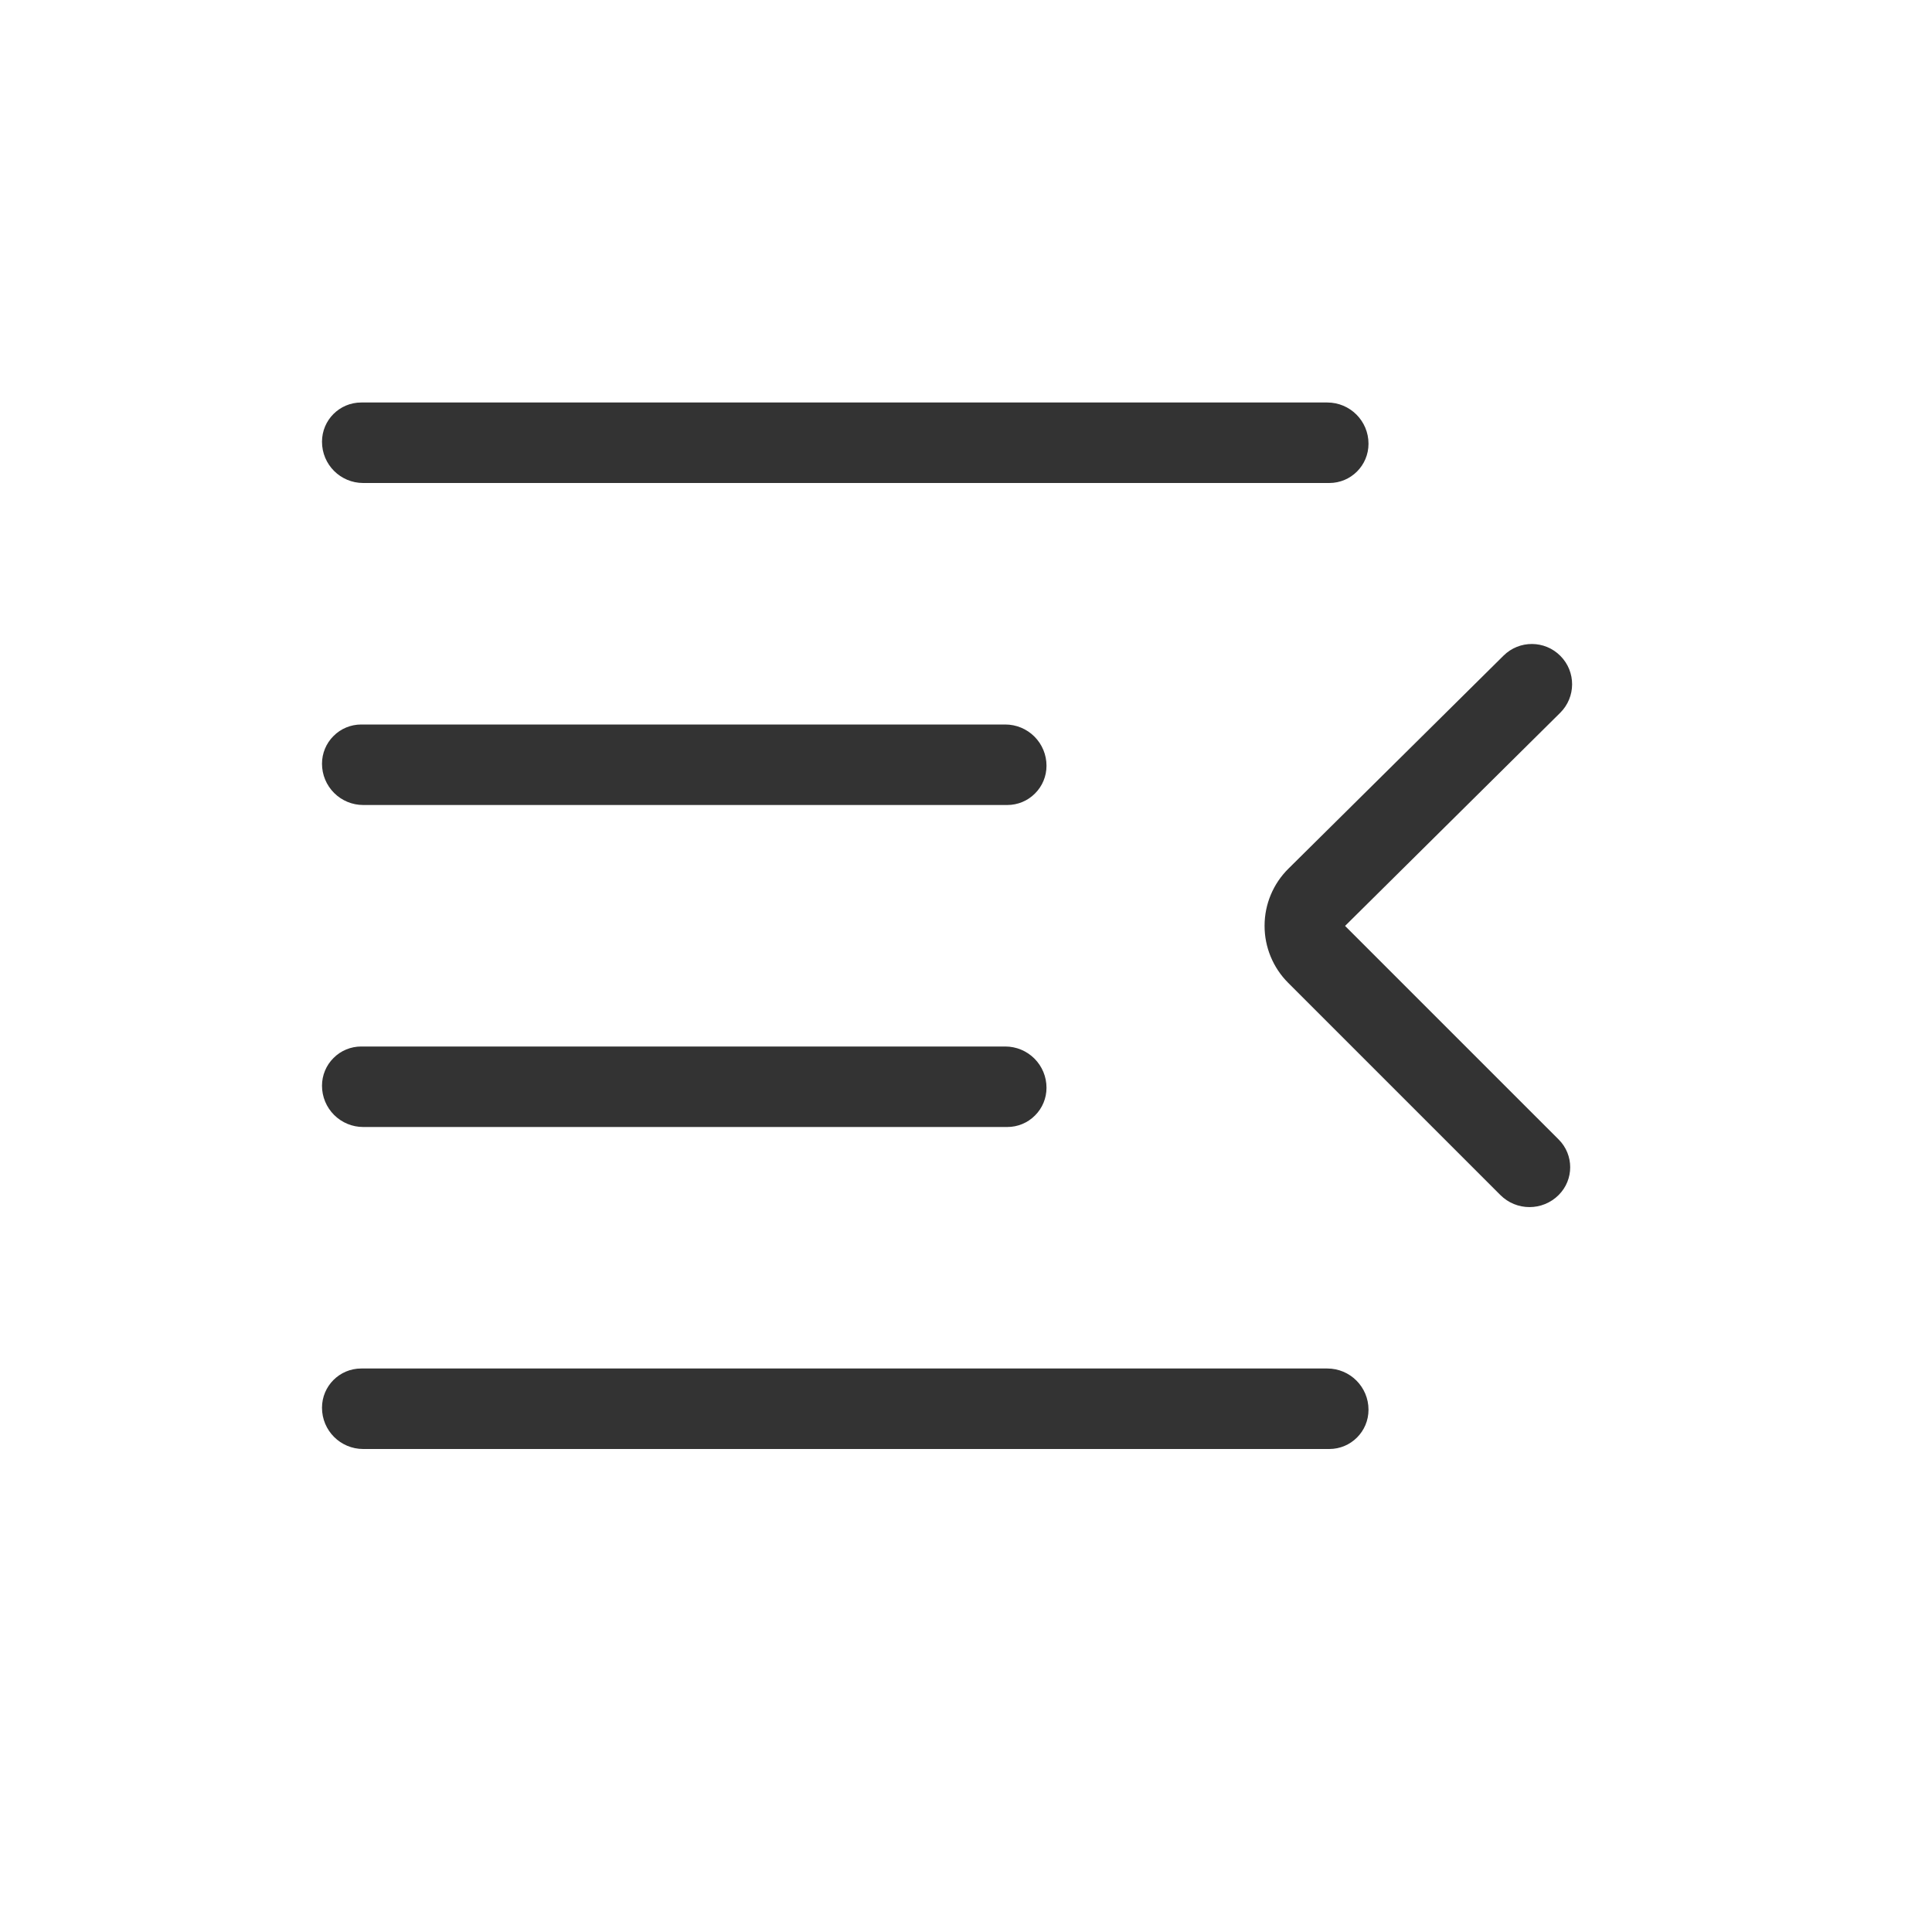
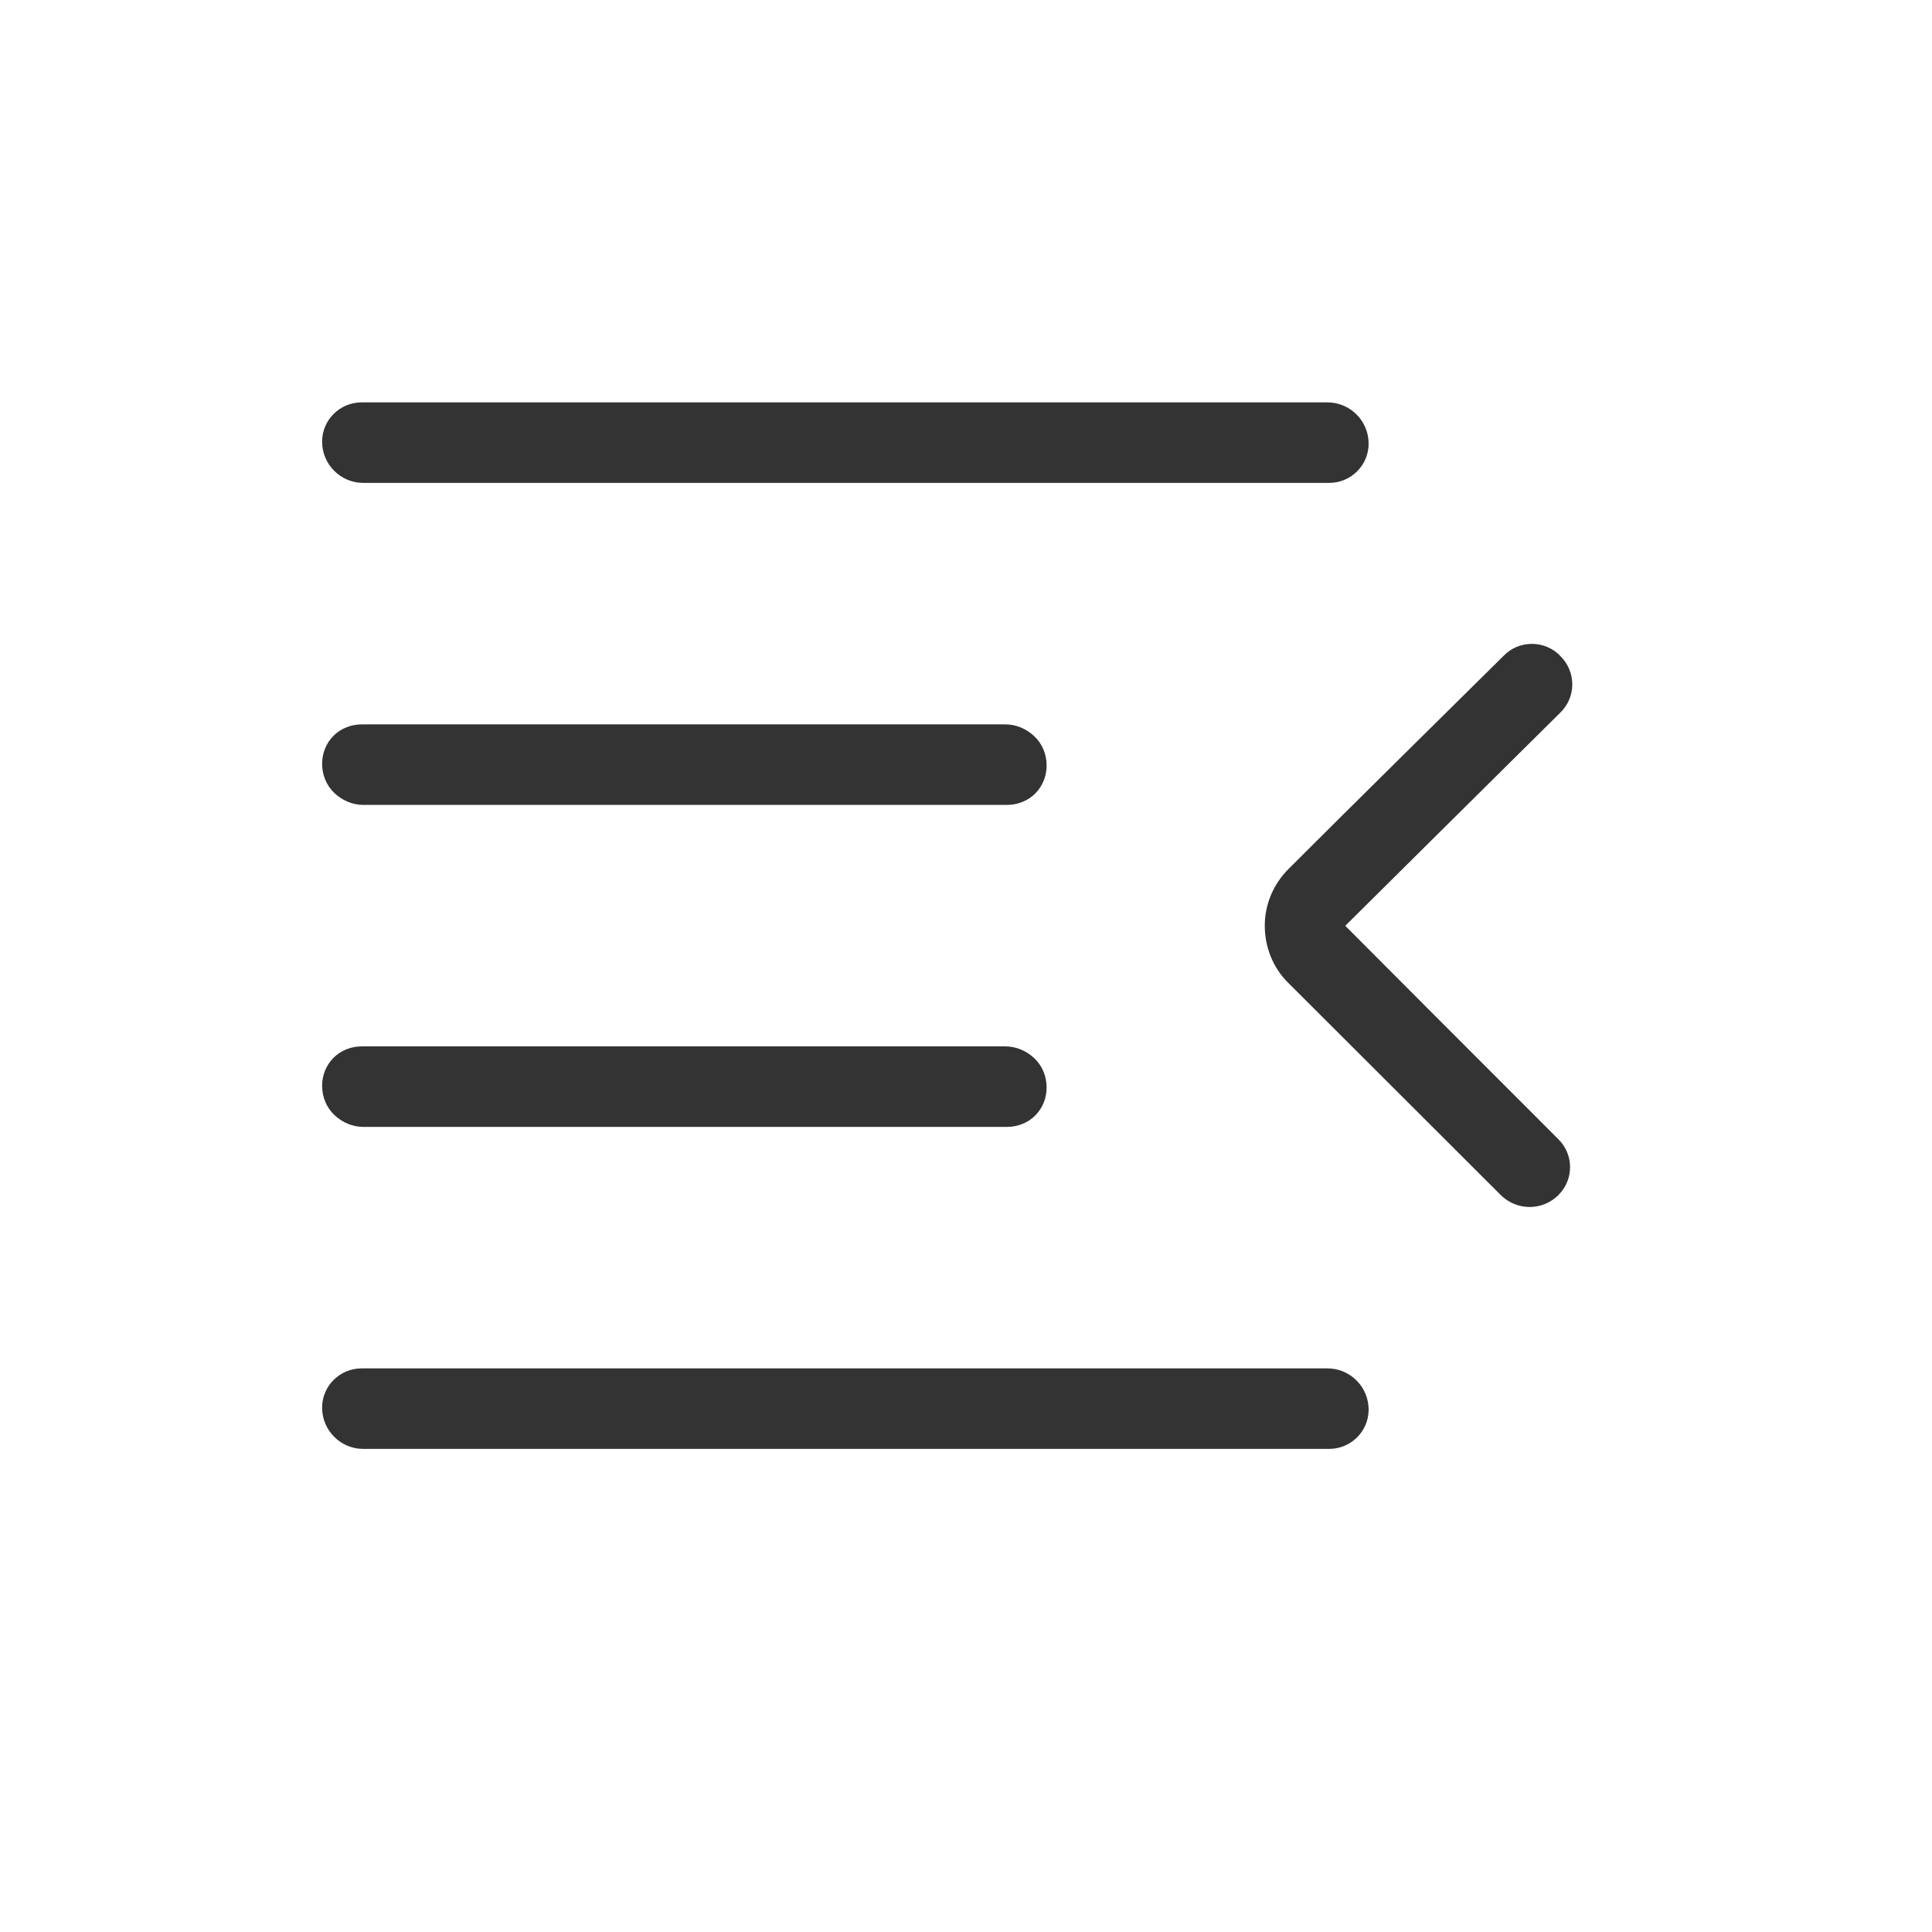
- <svg xmlns="http://www.w3.org/2000/svg" width="100%" height="100%" viewBox="0 0 24 24" version="1.1" xml:space="preserve" style="fill-rule:evenodd;clip-rule:evenodd;stroke-linejoin:round;stroke-miterlimit:1.414;">
-   <rect id="ui.thin.indentLeft" x="0" y="0" width="24" height="24" style="fill:none;" />
-   <path d="M17,17.512c0,-0.283 -0.229,-0.512 -0.512,-0.512c-2.09,0 -9.958,0 -12.001,0c-0.269,0 -0.487,0.218 -0.487,0.487c0,0 0,0.001 0,0.001c0,0.283 0.229,0.512 0.512,0.512c2.09,0 9.958,0 12.001,0c0.269,0 0.487,-0.218 0.487,-0.487c0,0 0,-0.001 0,-0.001Zm-0.995,-6.721c-0.189,0.187 -0.296,0.442 -0.296,0.708c-0.001,0.266 0.105,0.522 0.293,0.71c0.787,0.788 2.027,2.027 2.636,2.636c0.2,0.2 0.524,0.2 0.724,0c0,0 0,0 0.001,-0.001c0.19,-0.19 0.19,-0.498 0,-0.688c-0.788,-0.788 -2.654,-2.654 -2.654,-2.654c0,0 1.873,-1.856 2.672,-2.647c0.196,-0.194 0.198,-0.51 0.004,-0.706c0,0 -0.001,-0.001 -0.001,-0.001c-0.194,-0.196 -0.511,-0.198 -0.707,-0.003c-0.611,0.605 -1.873,1.855 -2.672,2.646Zm-3.005,2.721c0,-0.136 -0.054,-0.266 -0.15,-0.362c-0.096,-0.096 -0.226,-0.15 -0.362,-0.15c-1.592,0 -6.443,0 -8.001,0c-0.129,0 -0.253,0.051 -0.344,0.143c-0.092,0.091 -0.143,0.215 -0.143,0.344c0,0 0,0.001 0,0.001c0,0.136 0.054,0.266 0.15,0.362c0.096,0.096 0.226,0.15 0.362,0.15c1.592,0 6.443,0 8.001,0c0.129,0 0.253,-0.051 0.344,-0.143c0.092,-0.091 0.143,-0.215 0.143,-0.344c0,0 0,-0.001 0,-0.001Zm0,-4c0,-0.136 -0.054,-0.266 -0.15,-0.362c-0.096,-0.096 -0.226,-0.15 -0.362,-0.15c-1.592,0 -6.443,0 -8.001,0c-0.129,0 -0.253,0.051 -0.344,0.143c-0.092,0.091 -0.143,0.215 -0.143,0.344c0,0 0,0.001 0,0.001c0,0.136 0.054,0.266 0.15,0.362c0.096,0.096 0.226,0.15 0.362,0.15c1.592,0 6.443,0 8.001,0c0.129,0 0.253,-0.051 0.344,-0.143c0.092,-0.091 0.143,-0.215 0.143,-0.344c0,0 0,-0.001 0,-0.001Zm4,-4c0,-0.283 -0.229,-0.512 -0.512,-0.512c-2.09,0 -9.958,0 -12.001,0c-0.269,0 -0.487,0.218 -0.487,0.487c0,0 0,0.001 0,0.001c0,0.283 0.229,0.512 0.512,0.512c2.09,0 9.958,0 12.001,0c0.269,0 0.487,-0.218 0.487,-0.487c0,0 0,-0.001 0,-0.001Z" style="fill:#333;" />
+ <svg xmlns="http://www.w3.org/2000/svg" width="24px" height="24px" version="1.1" xml:space="preserve" style="fill-rule:evenodd;clip-rule:evenodd;stroke-linejoin:round;stroke-miterlimit:1.414;">
+   <g transform="matrix(1,0,0,1,-2159,-606)">
+     <g id="ui.thin.indentLeft" transform="matrix(0.800768,0,0,0.984948,2159,606)">
+       <rect x="0" y="0" width="29.971" height="24.367" style="fill:none;" />
+       <g transform="matrix(-1.2488,0,0,1.01528,2666.19,-615.261)">
+         <path d="M2118,623.512C2118,623.229 2118.23,623 2118.51,623C2120.6,623 2128.47,623 2130.51,623C2130.78,623 2131,623.218 2131,623.487C2131,623.487 2131,623.488 2131,623.488C2131,623.771 2130.77,624 2130.49,624C2128.4,624 2120.53,624 2118.49,624C2118.22,624 2118,623.782 2118,623.513C2118,623.513 2118,623.512 2118,623.512ZM2118.99,616.791C2119.18,616.978 2119.29,617.233 2119.29,617.499C2119.29,617.765 2119.19,618.021 2119,618.209C2118.21,618.997 2116.97,620.236 2116.36,620.845C2116.16,621.045 2115.84,621.045 2115.64,620.845C2115.64,620.845 2115.64,620.845 2115.64,620.844C2115.45,620.654 2115.45,620.346 2115.64,620.156C2116.43,619.368 2118.29,617.502 2118.29,617.502C2118.29,617.502 2116.42,615.646 2115.62,614.855C2115.42,614.661 2115.42,614.345 2115.62,614.149C2115.62,614.149 2115.62,614.148 2115.62,614.148C2115.81,613.952 2116.13,613.95 2116.32,614.145C2116.93,614.75 2118.2,616 2118.99,616.791ZM2122,619.512C2122,619.376 2122.05,619.246 2122.15,619.15C2122.25,619.054 2122.38,619 2122.51,619C2124.1,619 2128.95,619 2130.51,619C2130.64,619 2130.77,619.051 2130.86,619.143C2130.95,619.234 2131,619.358 2131,619.487C2131,619.487 2131,619.488 2131,619.488C2131,619.624 2130.95,619.754 2130.85,619.85C2130.75,619.946 2130.62,620 2130.49,620C2128.9,620 2124.05,620 2122.49,620C2122.36,620 2122.23,619.949 2122.14,619.857C2122.05,619.766 2122,619.642 2122,619.513C2122,619.513 2122,619.512 2122,619.512ZM2122,615.512C2122,615.376 2122.05,615.246 2122.15,615.15C2122.25,615.054 2122.38,615 2122.51,615C2124.1,615 2128.95,615 2130.51,615C2130.64,615 2130.77,615.051 2130.86,615.143C2130.95,615.234 2131,615.358 2131,615.487C2131,615.487 2131,615.488 2131,615.488C2131,615.624 2130.95,615.754 2130.85,615.85C2130.75,615.946 2130.62,616 2130.49,616C2128.9,616 2124.05,616 2122.49,616C2122.36,616 2122.23,615.949 2122.14,615.857C2122.05,615.766 2122,615.642 2122,615.513C2122,615.513 2122,615.512 2122,615.512ZM2118,611.512C2118,611.229 2118.23,611 2118.51,611C2120.6,611 2128.47,611 2130.51,611C2130.78,611 2131,611.218 2131,611.487C2131,611.487 2131,611.488 2131,611.488C2131,611.771 2130.77,612 2130.49,612C2128.4,612 2120.53,612 2118.49,612C2118.22,612 2118,611.782 2118,611.513C2118,611.513 2118,611.512 2118,611.512Z" style="fill:rgb(51,51,51);" />
+       </g>
+     </g>
+   </g>
</svg>
